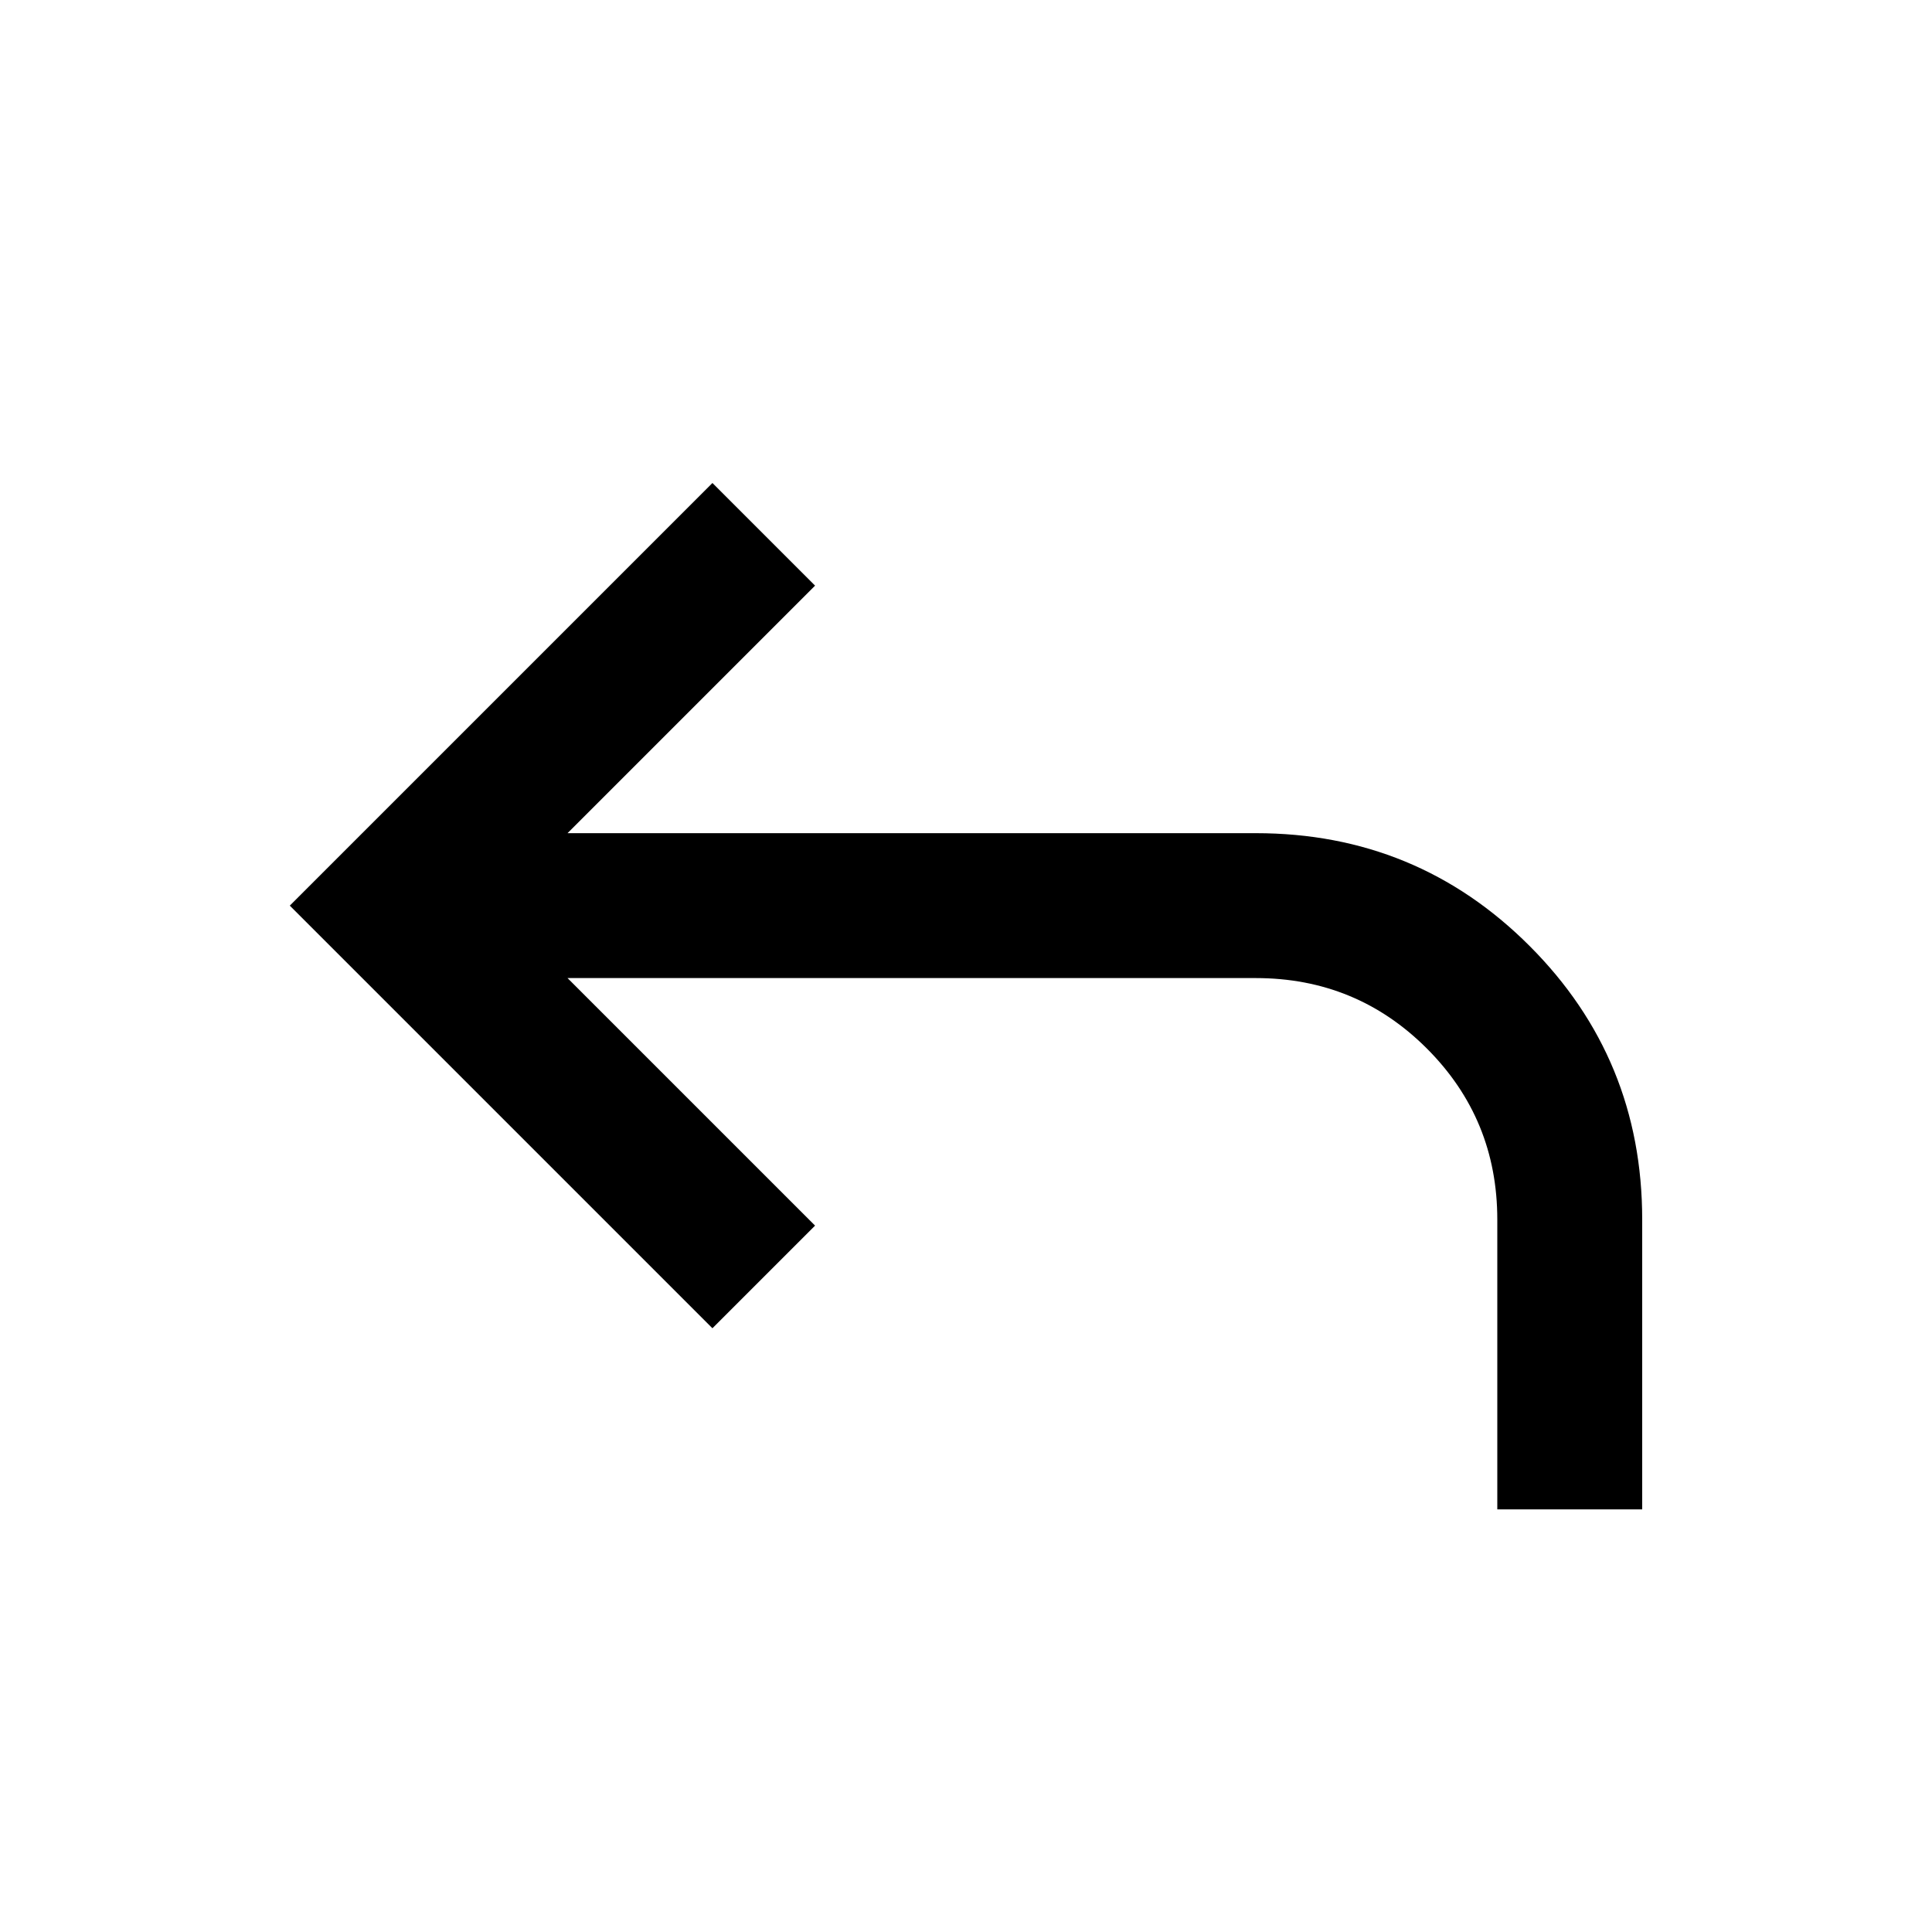
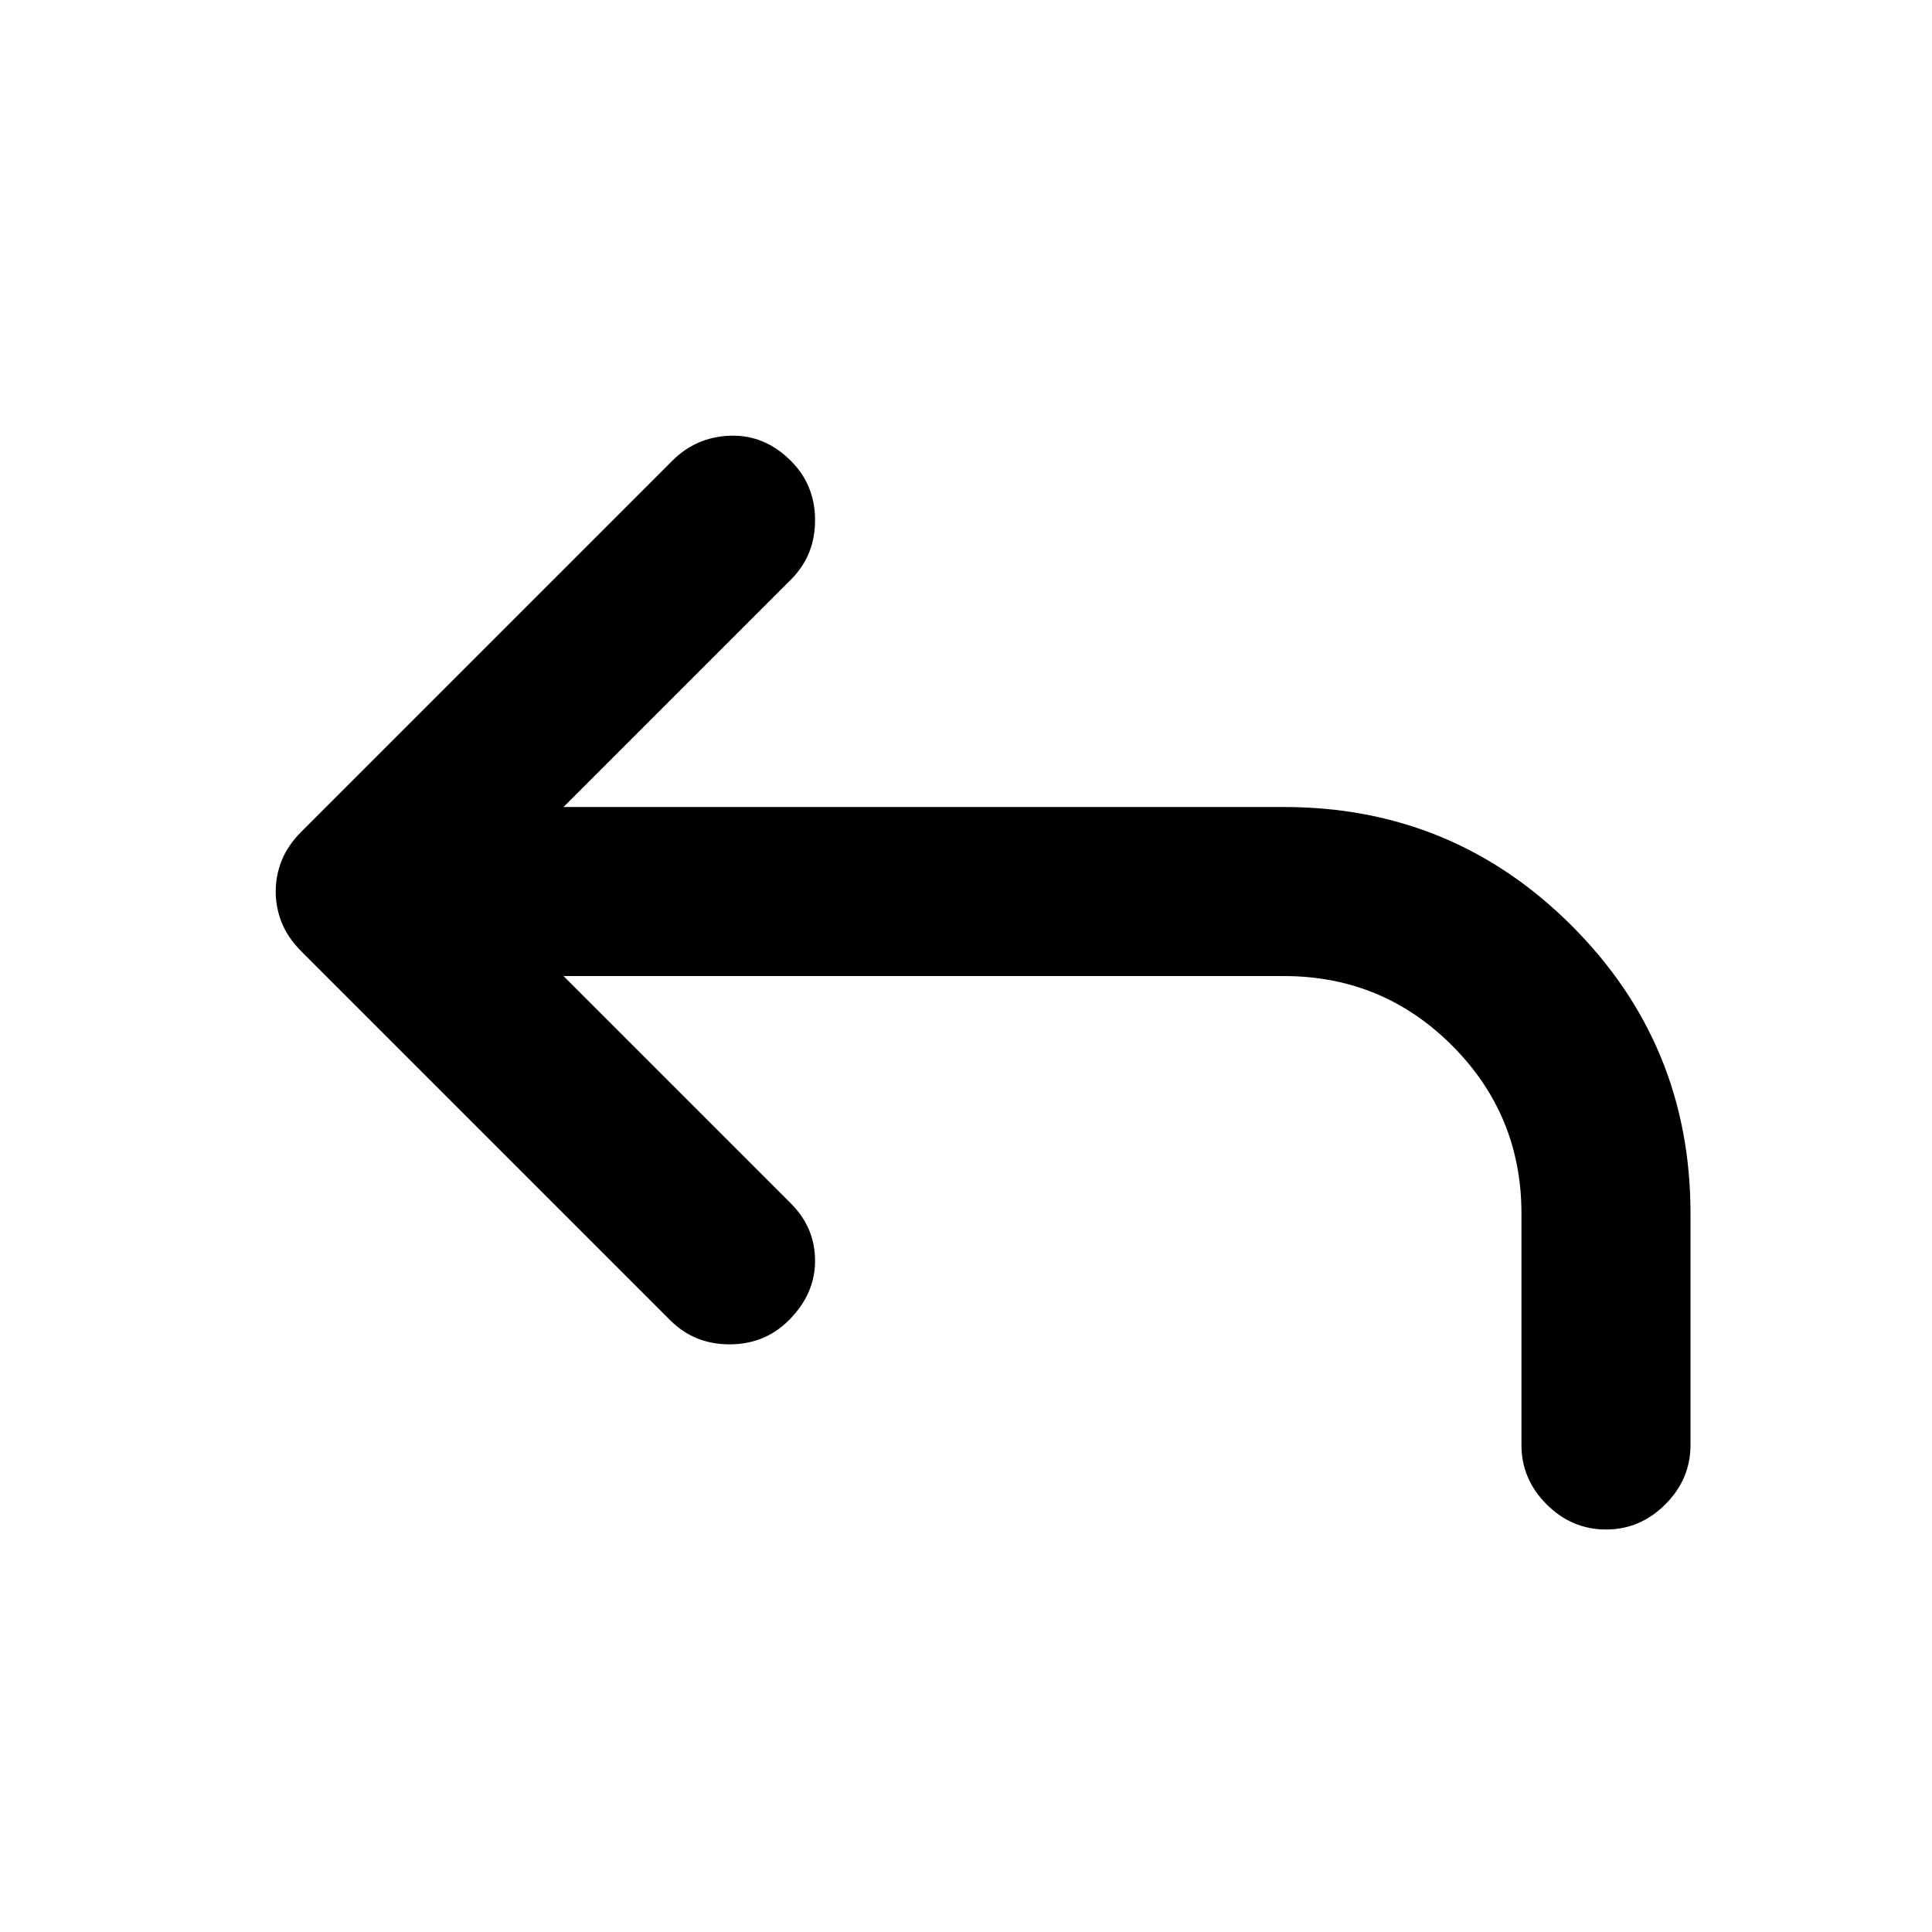
<svg xmlns="http://www.w3.org/2000/svg" height="20" viewBox="0 -960 960 960" width="20">
-   <path d="M744-210v-144q0-50-35-85t-85-35H282l123 123-51 51-210-210 210-210 51 51-123 123h342q80 0 136 56t56 136v144h-72Z" />
+   <path d="M798-200q-17 0-29.5-12.5T756-242v-115q0-49-34.5-83.5T638-475H280l113 113q12 12 12 28.5T392-304q-12 12-29.5 12T333-304L150-487q-7-7-10-14.5t-3-15.5q0-8 3-15.5t10-14.5l184-184q12-12 29-12.5t30 12.5q12 12 12 29.5T393-672L280-559h358q84 0 143 59t59 143v115q0 17-12.5 29.5T798-200Z" />
</svg>
